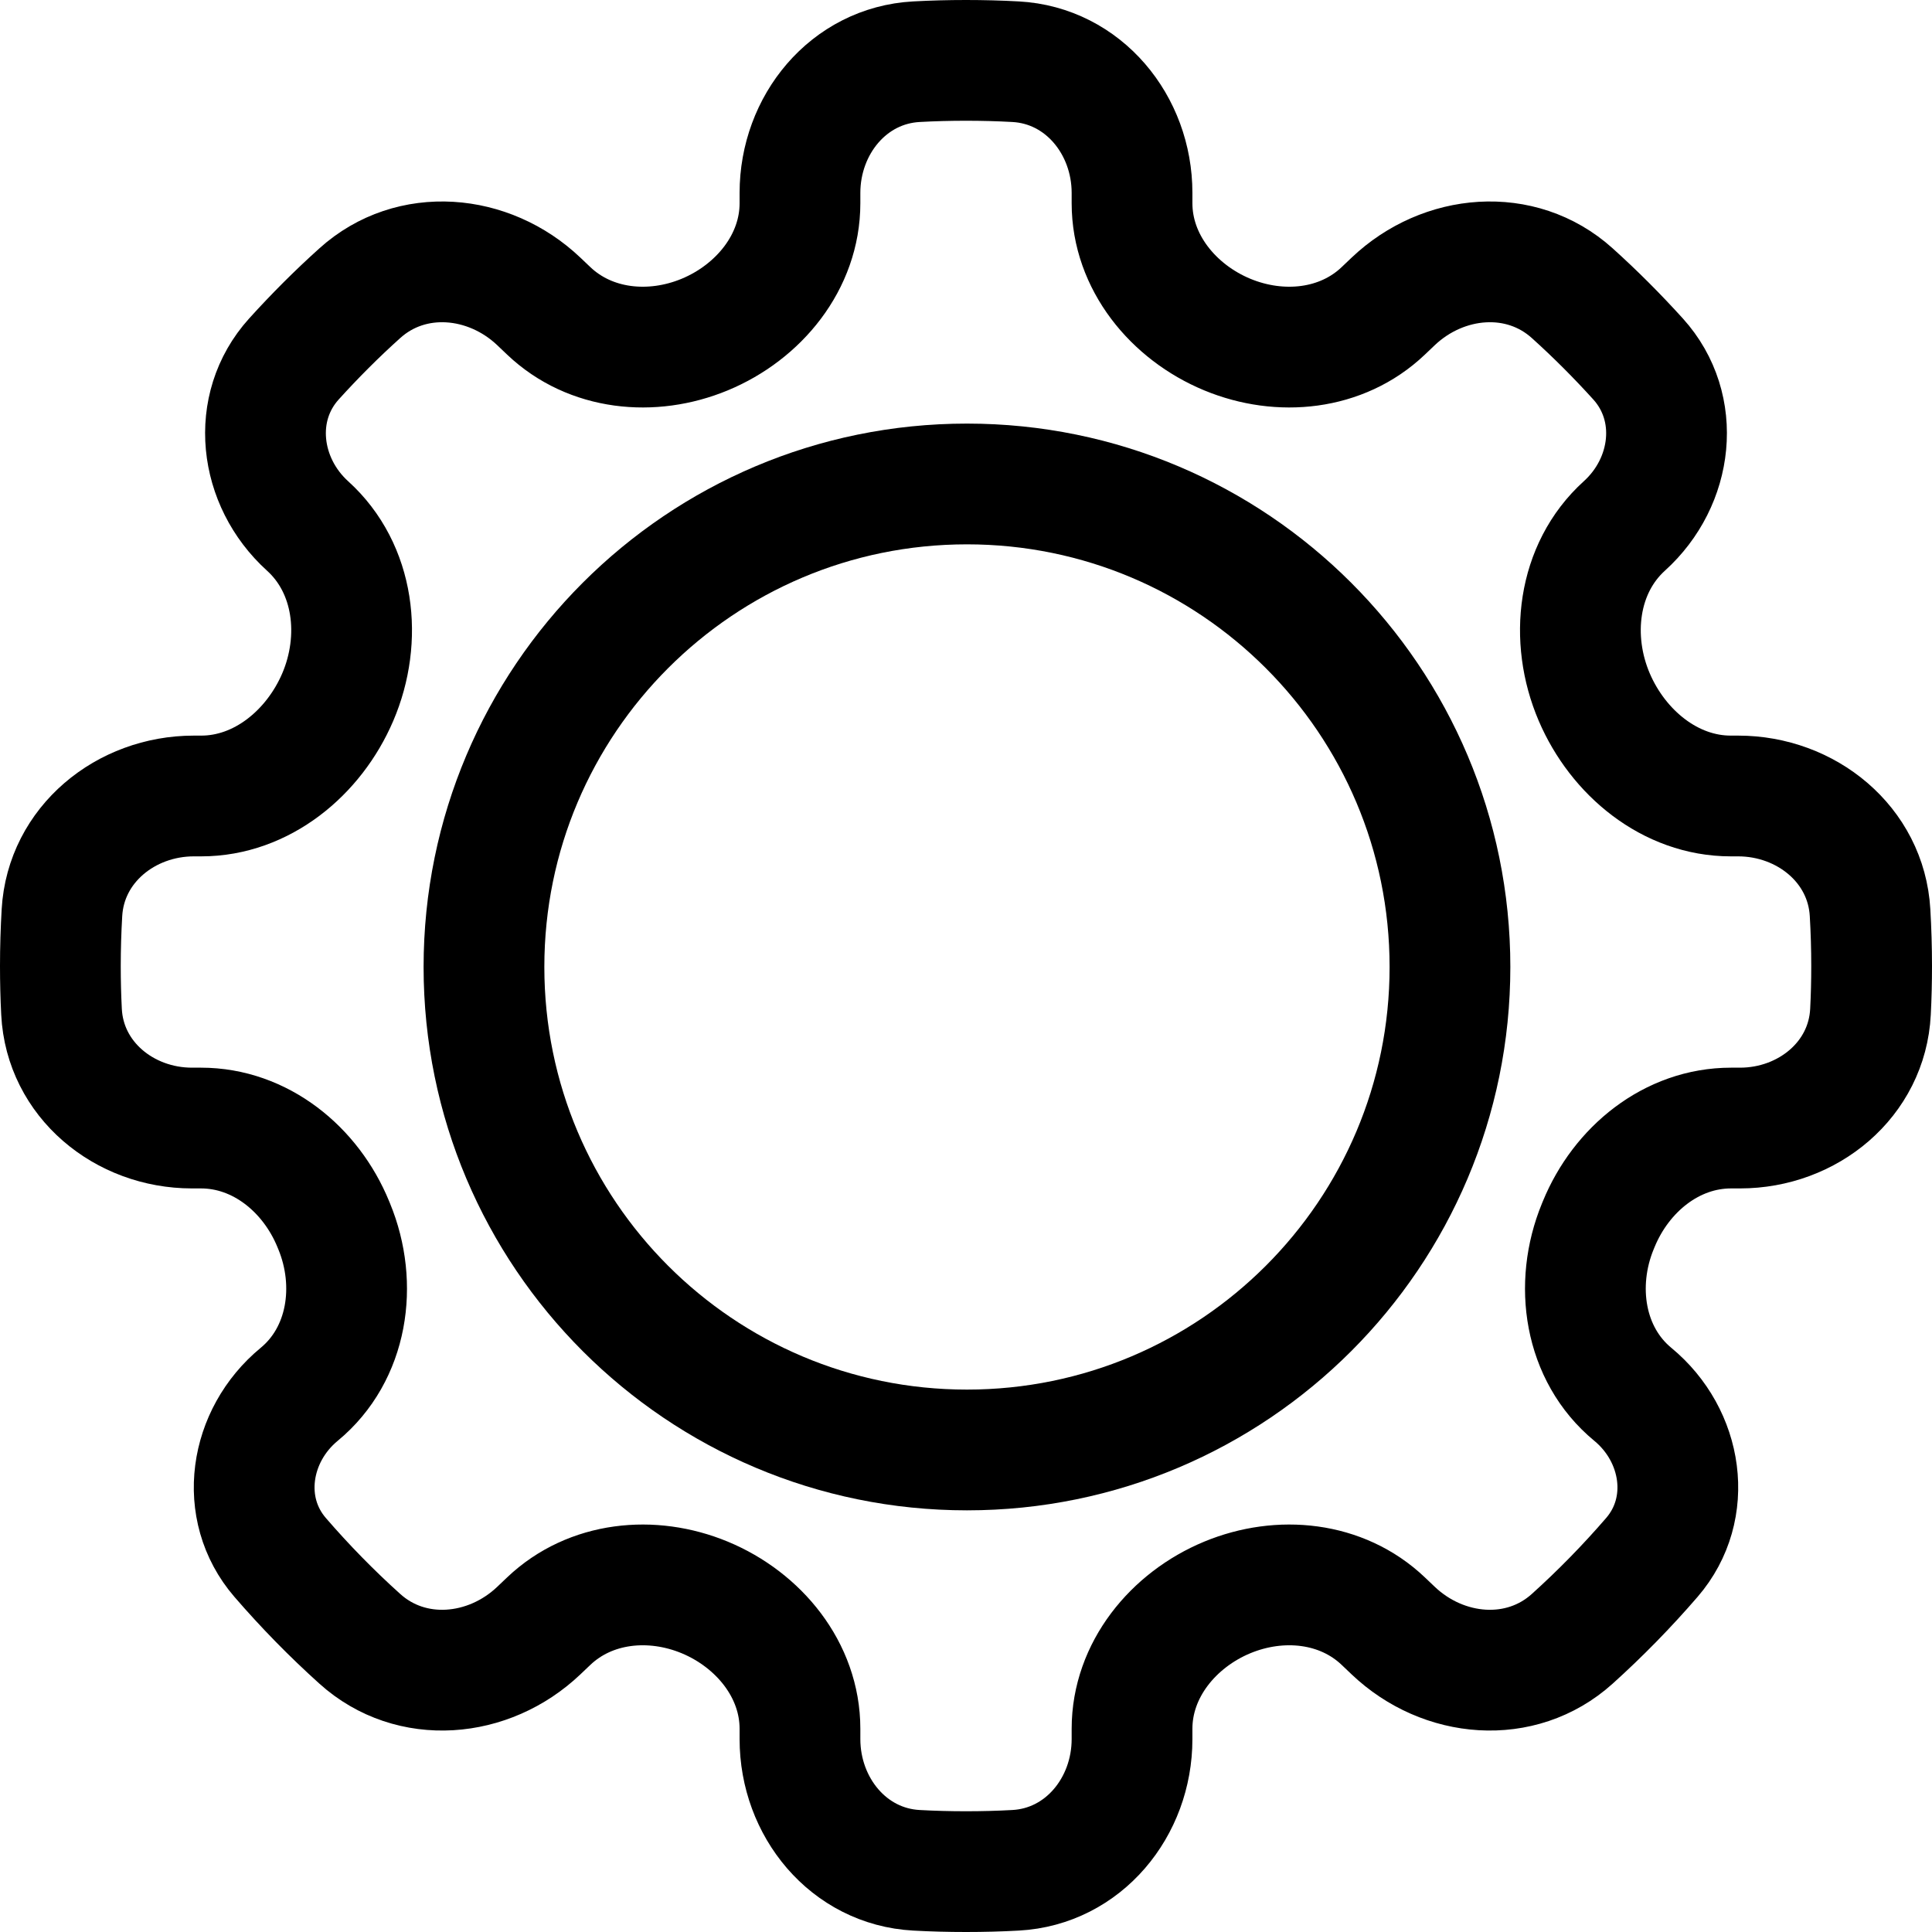
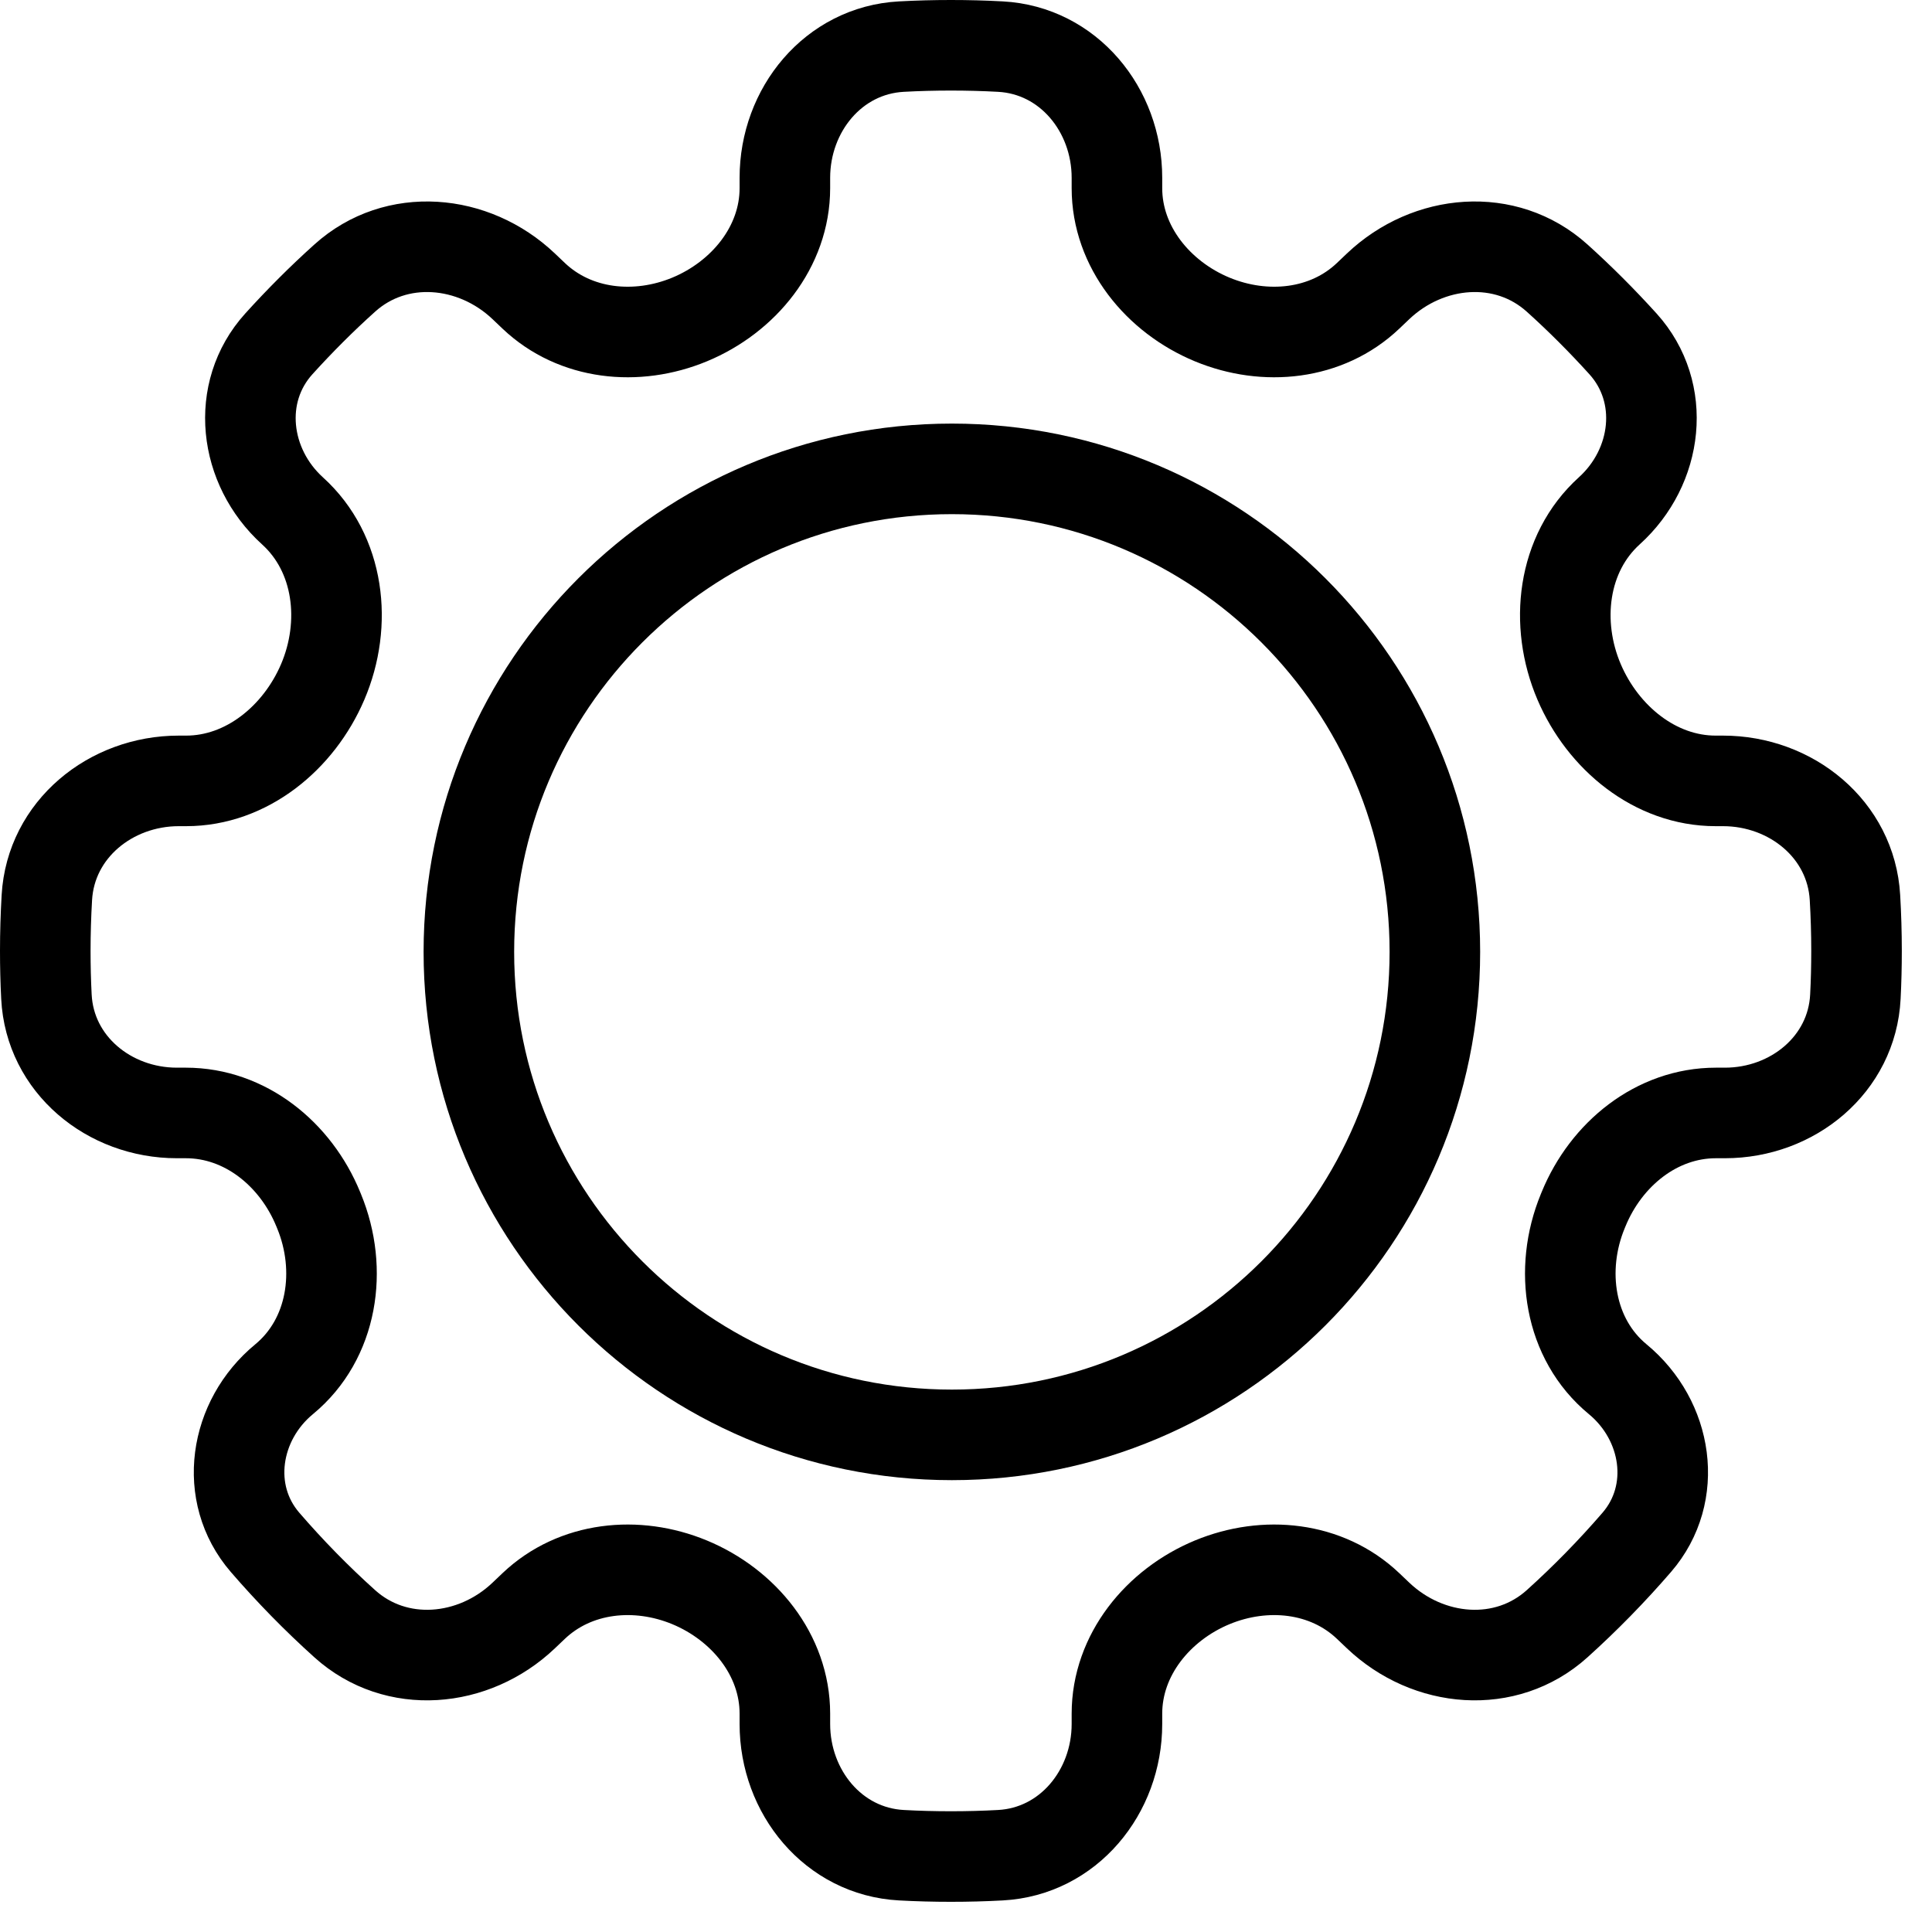
<svg xmlns="http://www.w3.org/2000/svg" width="32" height="32" viewBox="0 0 32 32" fill="none">
-   <path d="M24.016 16.016C24.016 20.434 20.434 24.016 16.016 24.016C11.598 24.016 8.016 20.434 8.016 16.016C8.016 11.598 11.598 8.016 16.016 8.016C20.434 8.016 24.016 11.598 24.016 16.016Z" stroke="black" stroke-width="2" />
-   <path d="M16 1C15.725 1 15.451 1.007 15.179 1.022C14.054 1.083 13.25 2.069 13.25 3.195V3.366C13.25 4.338 12.569 5.17 11.671 5.542C10.796 5.904 9.777 5.802 9.09 5.15L8.924 4.992C8.094 4.204 6.81 4.089 5.96 4.856C5.577 5.2 5.213 5.565 4.868 5.946C4.139 6.753 4.289 7.981 5.094 8.711C5.875 9.417 6.008 10.58 5.594 11.547C5.199 12.469 4.336 13.184 3.333 13.184H3.211C2.082 13.184 1.091 13.988 1.026 15.116C1.009 15.408 1 15.703 1 16C1 16.254 1.006 16.507 1.019 16.758C1.075 17.88 2.056 18.684 3.18 18.684H3.328C4.312 18.684 5.148 19.367 5.521 20.278L5.535 20.312C5.933 21.278 5.762 22.429 4.956 23.094C4.129 23.776 3.94 24.985 4.64 25.796C5.052 26.273 5.492 26.723 5.96 27.144C6.81 27.911 8.094 27.797 8.924 27.008L9.09 26.85C9.777 26.198 10.796 26.096 11.671 26.458C12.569 26.83 13.25 27.662 13.25 28.634V28.805C13.25 29.931 14.054 30.917 15.179 30.978C15.451 30.993 15.725 31 16 31C16.276 31 16.549 30.993 16.821 30.978C17.946 30.917 18.75 29.931 18.75 28.805V28.634C18.75 27.662 19.431 26.83 20.329 26.458C21.204 26.096 22.224 26.198 22.91 26.85L23.076 27.008C23.906 27.797 25.19 27.911 26.041 27.144C26.508 26.723 26.948 26.273 27.36 25.796C28.06 24.985 27.871 23.776 27.044 23.094C26.238 22.429 26.067 21.278 26.465 20.312L26.479 20.278C26.852 19.367 27.688 18.684 28.672 18.684H28.82C29.944 18.684 30.925 17.88 30.981 16.758C30.994 16.507 31 16.254 31 16C31 15.703 30.991 15.408 30.974 15.116C30.909 13.988 29.918 13.184 28.788 13.184H28.667C27.664 13.184 26.801 12.469 26.406 11.547C25.992 10.58 26.125 9.417 26.905 8.711C27.712 7.981 27.861 6.753 27.132 5.946C26.787 5.565 26.423 5.2 26.041 4.856C25.19 4.089 23.906 4.204 23.076 4.992L22.91 5.15C22.224 5.802 21.204 5.904 20.329 5.542C19.431 5.17 18.75 4.338 18.75 3.366V3.195C18.75 2.069 17.946 1.083 16.821 1.022C16.549 1.007 16.276 1 16 1Z" stroke="black" stroke-width="2" />
+   <path d="M23.766 15.766C23.766 20.184 20.184 23.766 15.766 23.766C11.348 23.766 7.766 20.184 7.766 15.766C7.766 11.348 11.348 7.766 15.766 7.766C20.184 7.766 23.766 11.348 23.766 15.766Z" stroke="black" stroke-width="1.5" />
+   <path d="M15.75 0.75C15.475 0.75 15.201 0.757 14.929 0.772C13.804 0.833 13 1.819 13 2.945V3.116C13 4.088 12.319 4.92 11.421 5.292C10.546 5.654 9.527 5.552 8.84 4.9L8.674 4.742C7.844 3.954 6.56 3.839 5.71 4.606C5.327 4.95 4.963 5.315 4.618 5.696C3.889 6.503 4.039 7.731 4.844 8.461C5.625 9.167 5.758 10.33 5.344 11.297C4.949 12.219 4.086 12.934 3.083 12.934H2.961C1.832 12.934 0.841 13.738 0.776 14.866C0.759 15.158 0.75 15.453 0.75 15.75C0.75 16.004 0.756 16.257 0.769 16.508C0.825 17.63 1.806 18.434 2.93 18.434H3.078C4.062 18.434 4.898 19.117 5.271 20.028L5.285 20.062C5.683 21.028 5.512 22.179 4.706 22.844C3.879 23.526 3.69 24.735 4.39 25.546C4.802 26.023 5.242 26.473 5.71 26.894C6.56 27.661 7.844 27.547 8.674 26.758L8.84 26.6C9.527 25.948 10.546 25.846 11.421 26.208C12.319 26.58 13 27.412 13 28.384V28.555C13 29.681 13.804 30.667 14.929 30.728C15.201 30.743 15.475 30.75 15.75 30.75C16.026 30.75 16.299 30.743 16.571 30.728C17.696 30.667 18.5 29.681 18.5 28.555V28.384C18.5 27.412 19.181 26.58 20.079 26.208C20.954 25.846 21.974 25.948 22.66 26.6L22.826 26.758C23.656 27.547 24.94 27.661 25.791 26.894C26.258 26.473 26.698 26.023 27.11 25.546C27.81 24.735 27.621 23.526 26.794 22.844C25.988 22.179 25.817 21.028 26.215 20.062L26.229 20.028C26.602 19.117 27.438 18.434 28.422 18.434H28.57C29.694 18.434 30.675 17.63 30.731 16.508C30.744 16.257 30.75 16.004 30.75 15.75C30.75 15.453 30.741 15.158 30.724 14.866C30.659 13.738 29.668 12.934 28.538 12.934H28.417C27.414 12.934 26.551 12.219 26.156 11.297C25.742 10.33 25.875 9.167 26.655 8.461C27.462 7.731 27.611 6.503 26.882 5.696C26.537 5.315 26.173 4.95 25.791 4.606C24.94 3.839 23.656 3.954 22.826 4.742L22.66 4.9C21.974 5.552 20.954 5.654 20.079 5.292C19.181 4.92 18.5 4.088 18.5 3.116V2.945C18.5 1.819 17.696 0.833 16.571 0.772C16.299 0.757 16.026 0.75 15.75 0.75Z" stroke="black" stroke-width="1.5" />
</svg>
